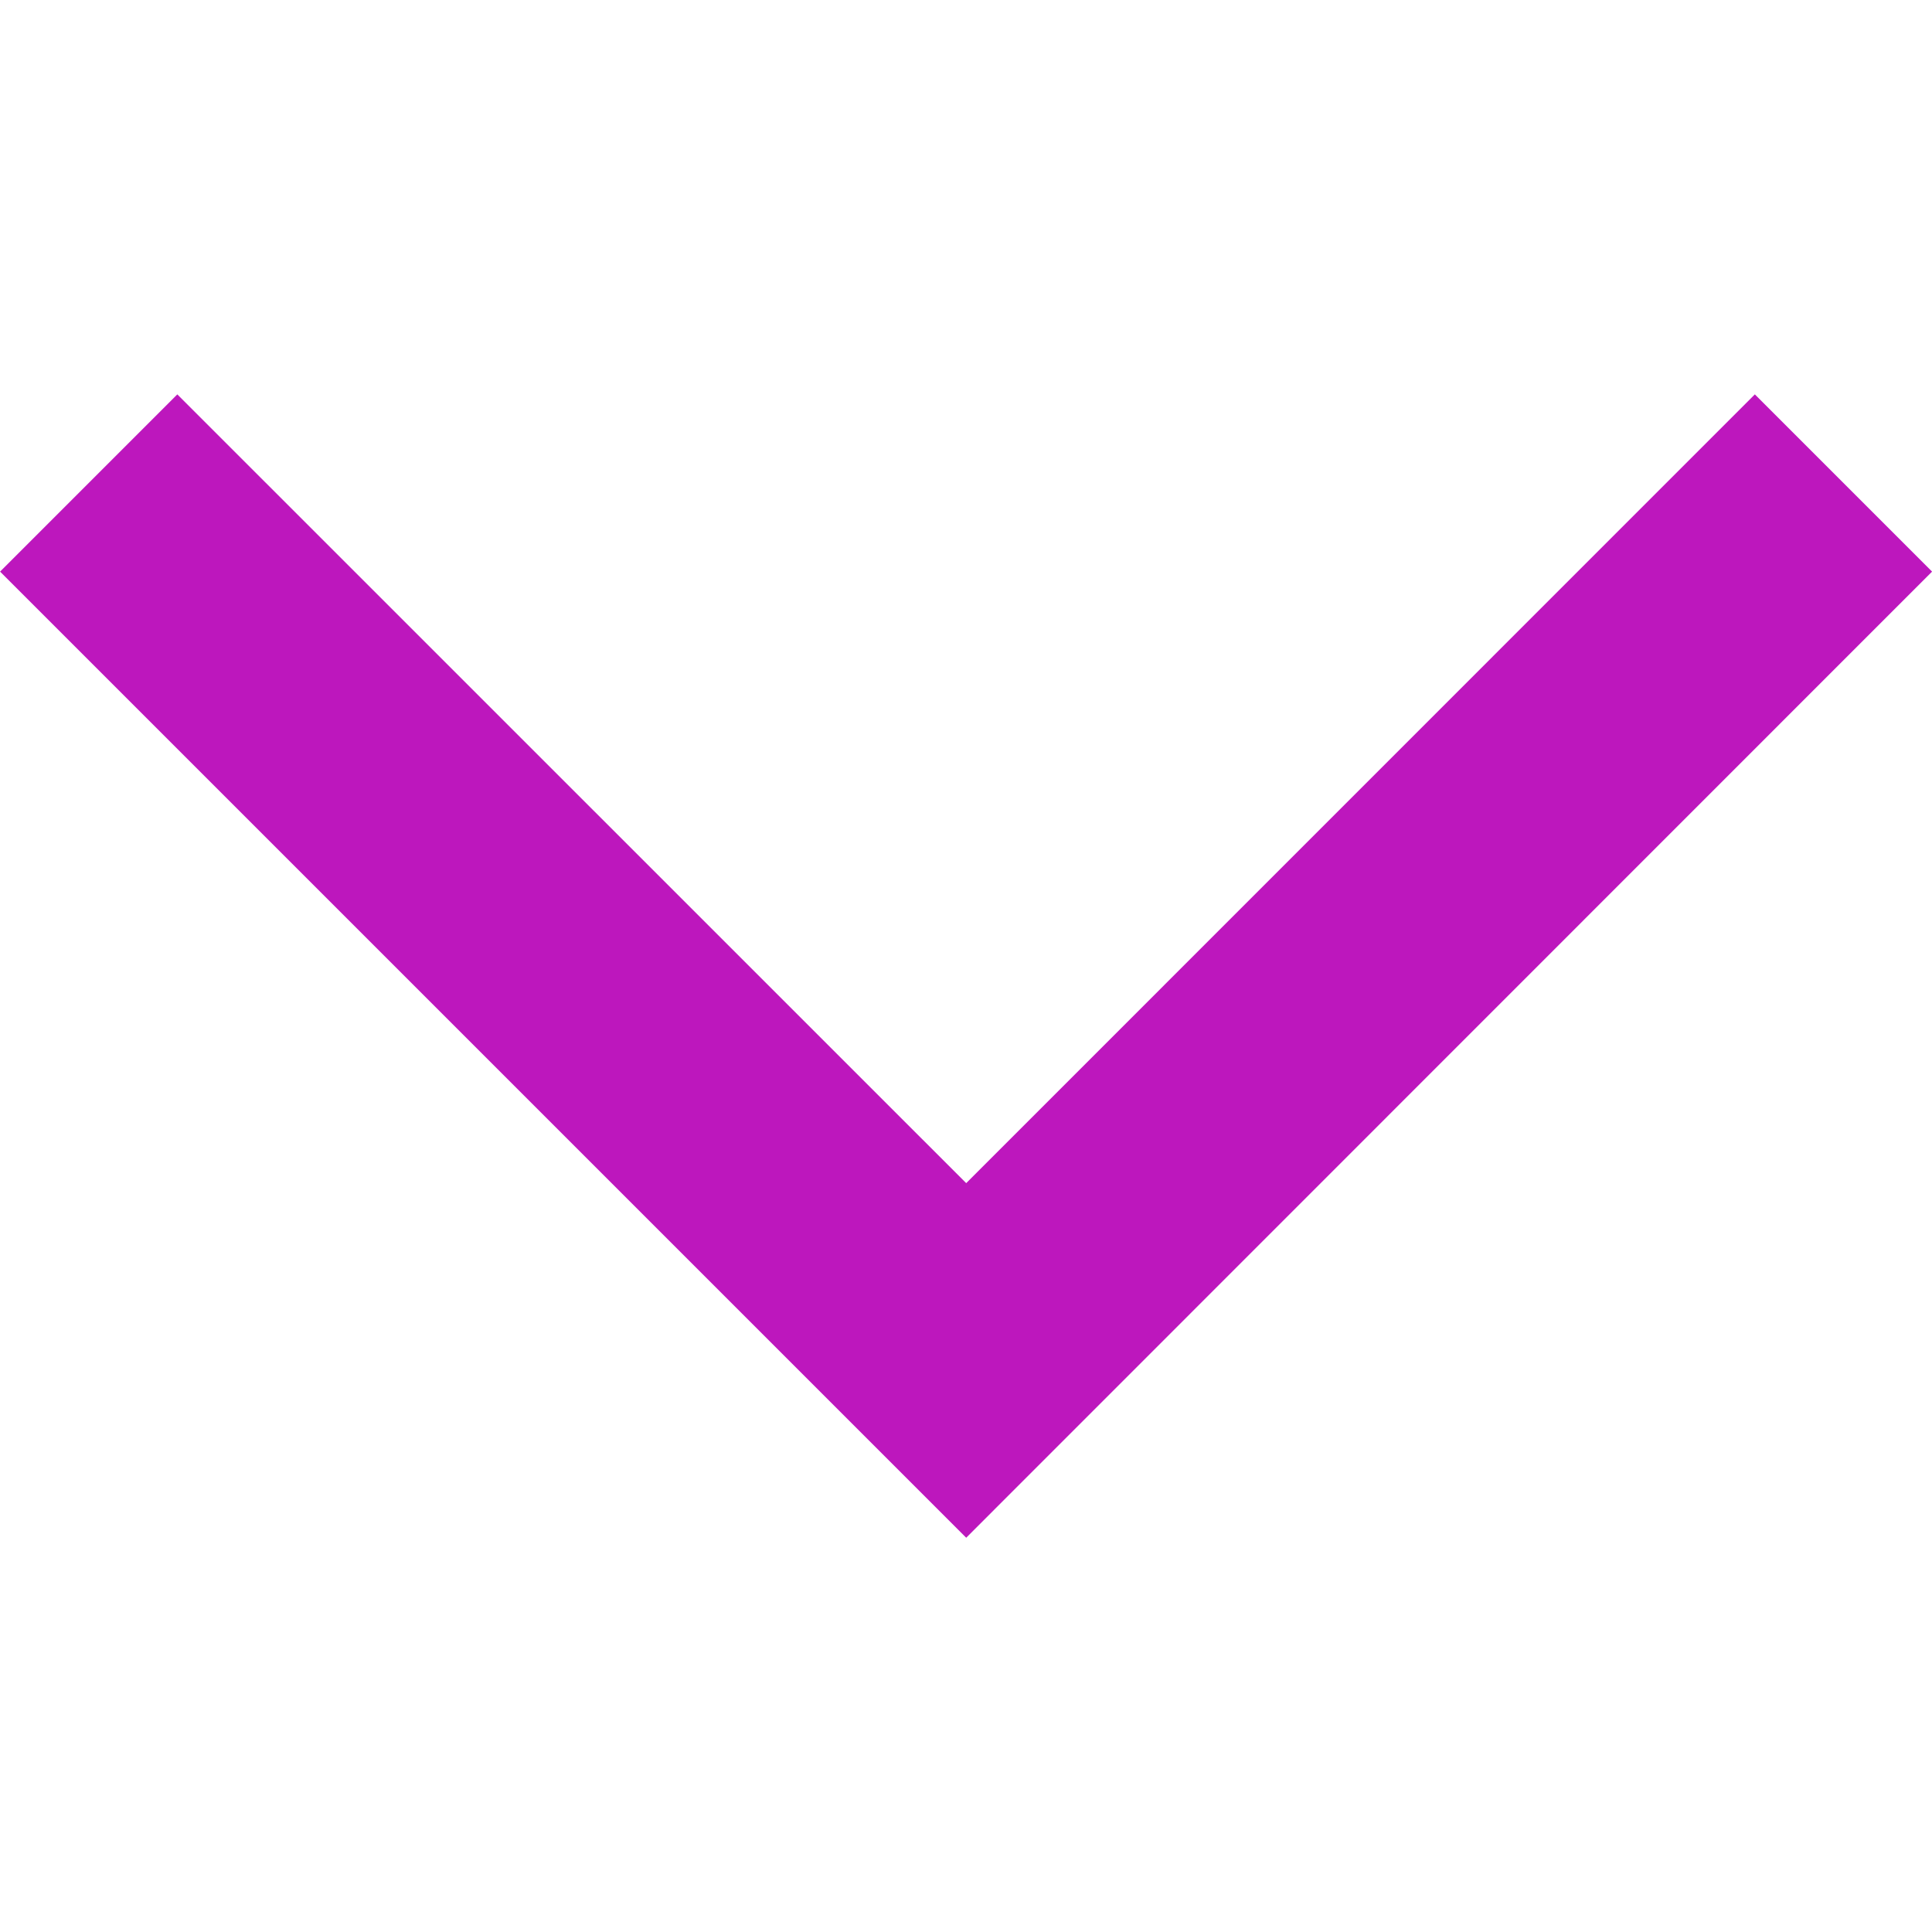
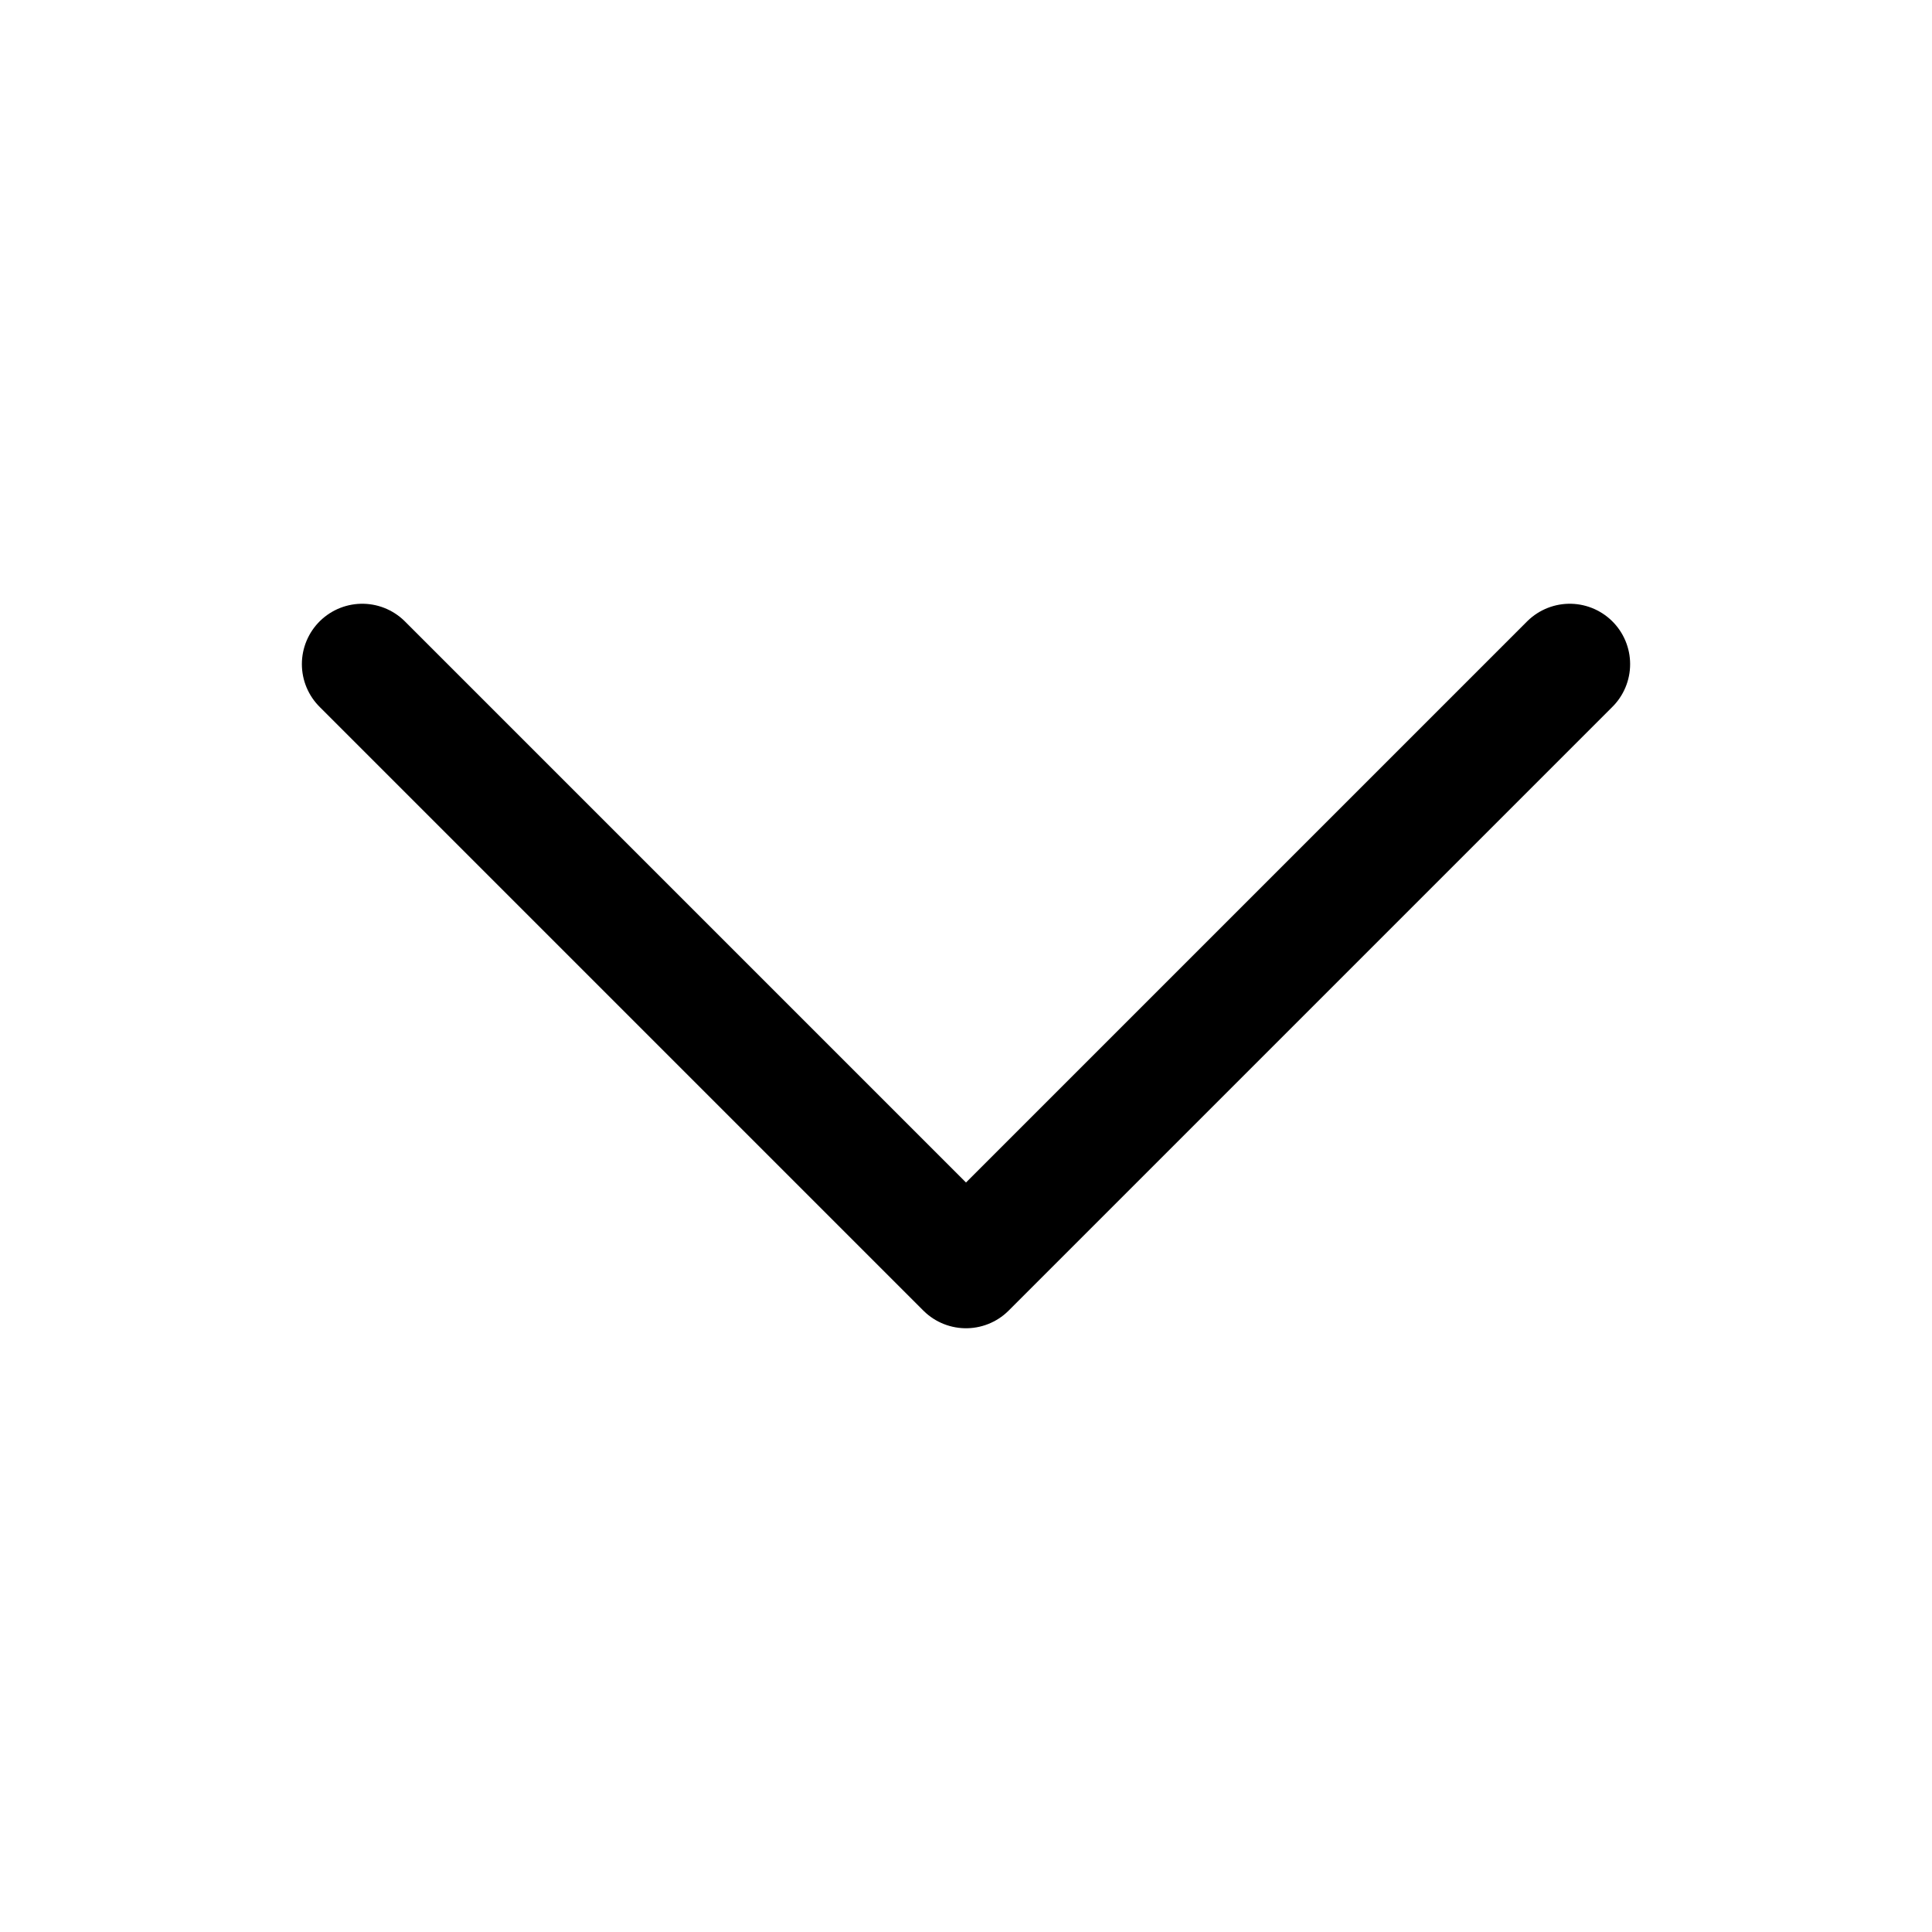
- <svg xmlns="http://www.w3.org/2000/svg" fill="rgb(189,23,189)" width="26px" height="26px" viewBox="0 0 1920 1920">
-   <path d="m.08 568.063 176.13-176.13 783.988 783.864 783.74-783.864 176.129 176.13-959.87 960.118z" fill-rule="evenodd" />
+ <svg xmlns="http://www.w3.org/2000/svg" fill="none" viewBox="0 0 24 24" stroke-width="1.5" stroke="currentColor" class="size-6">
+   <path stroke-linecap="round" stroke-linejoin="round" d="m19.5 8.25-7.5 7.5-7.5-7.5" />
</svg>
